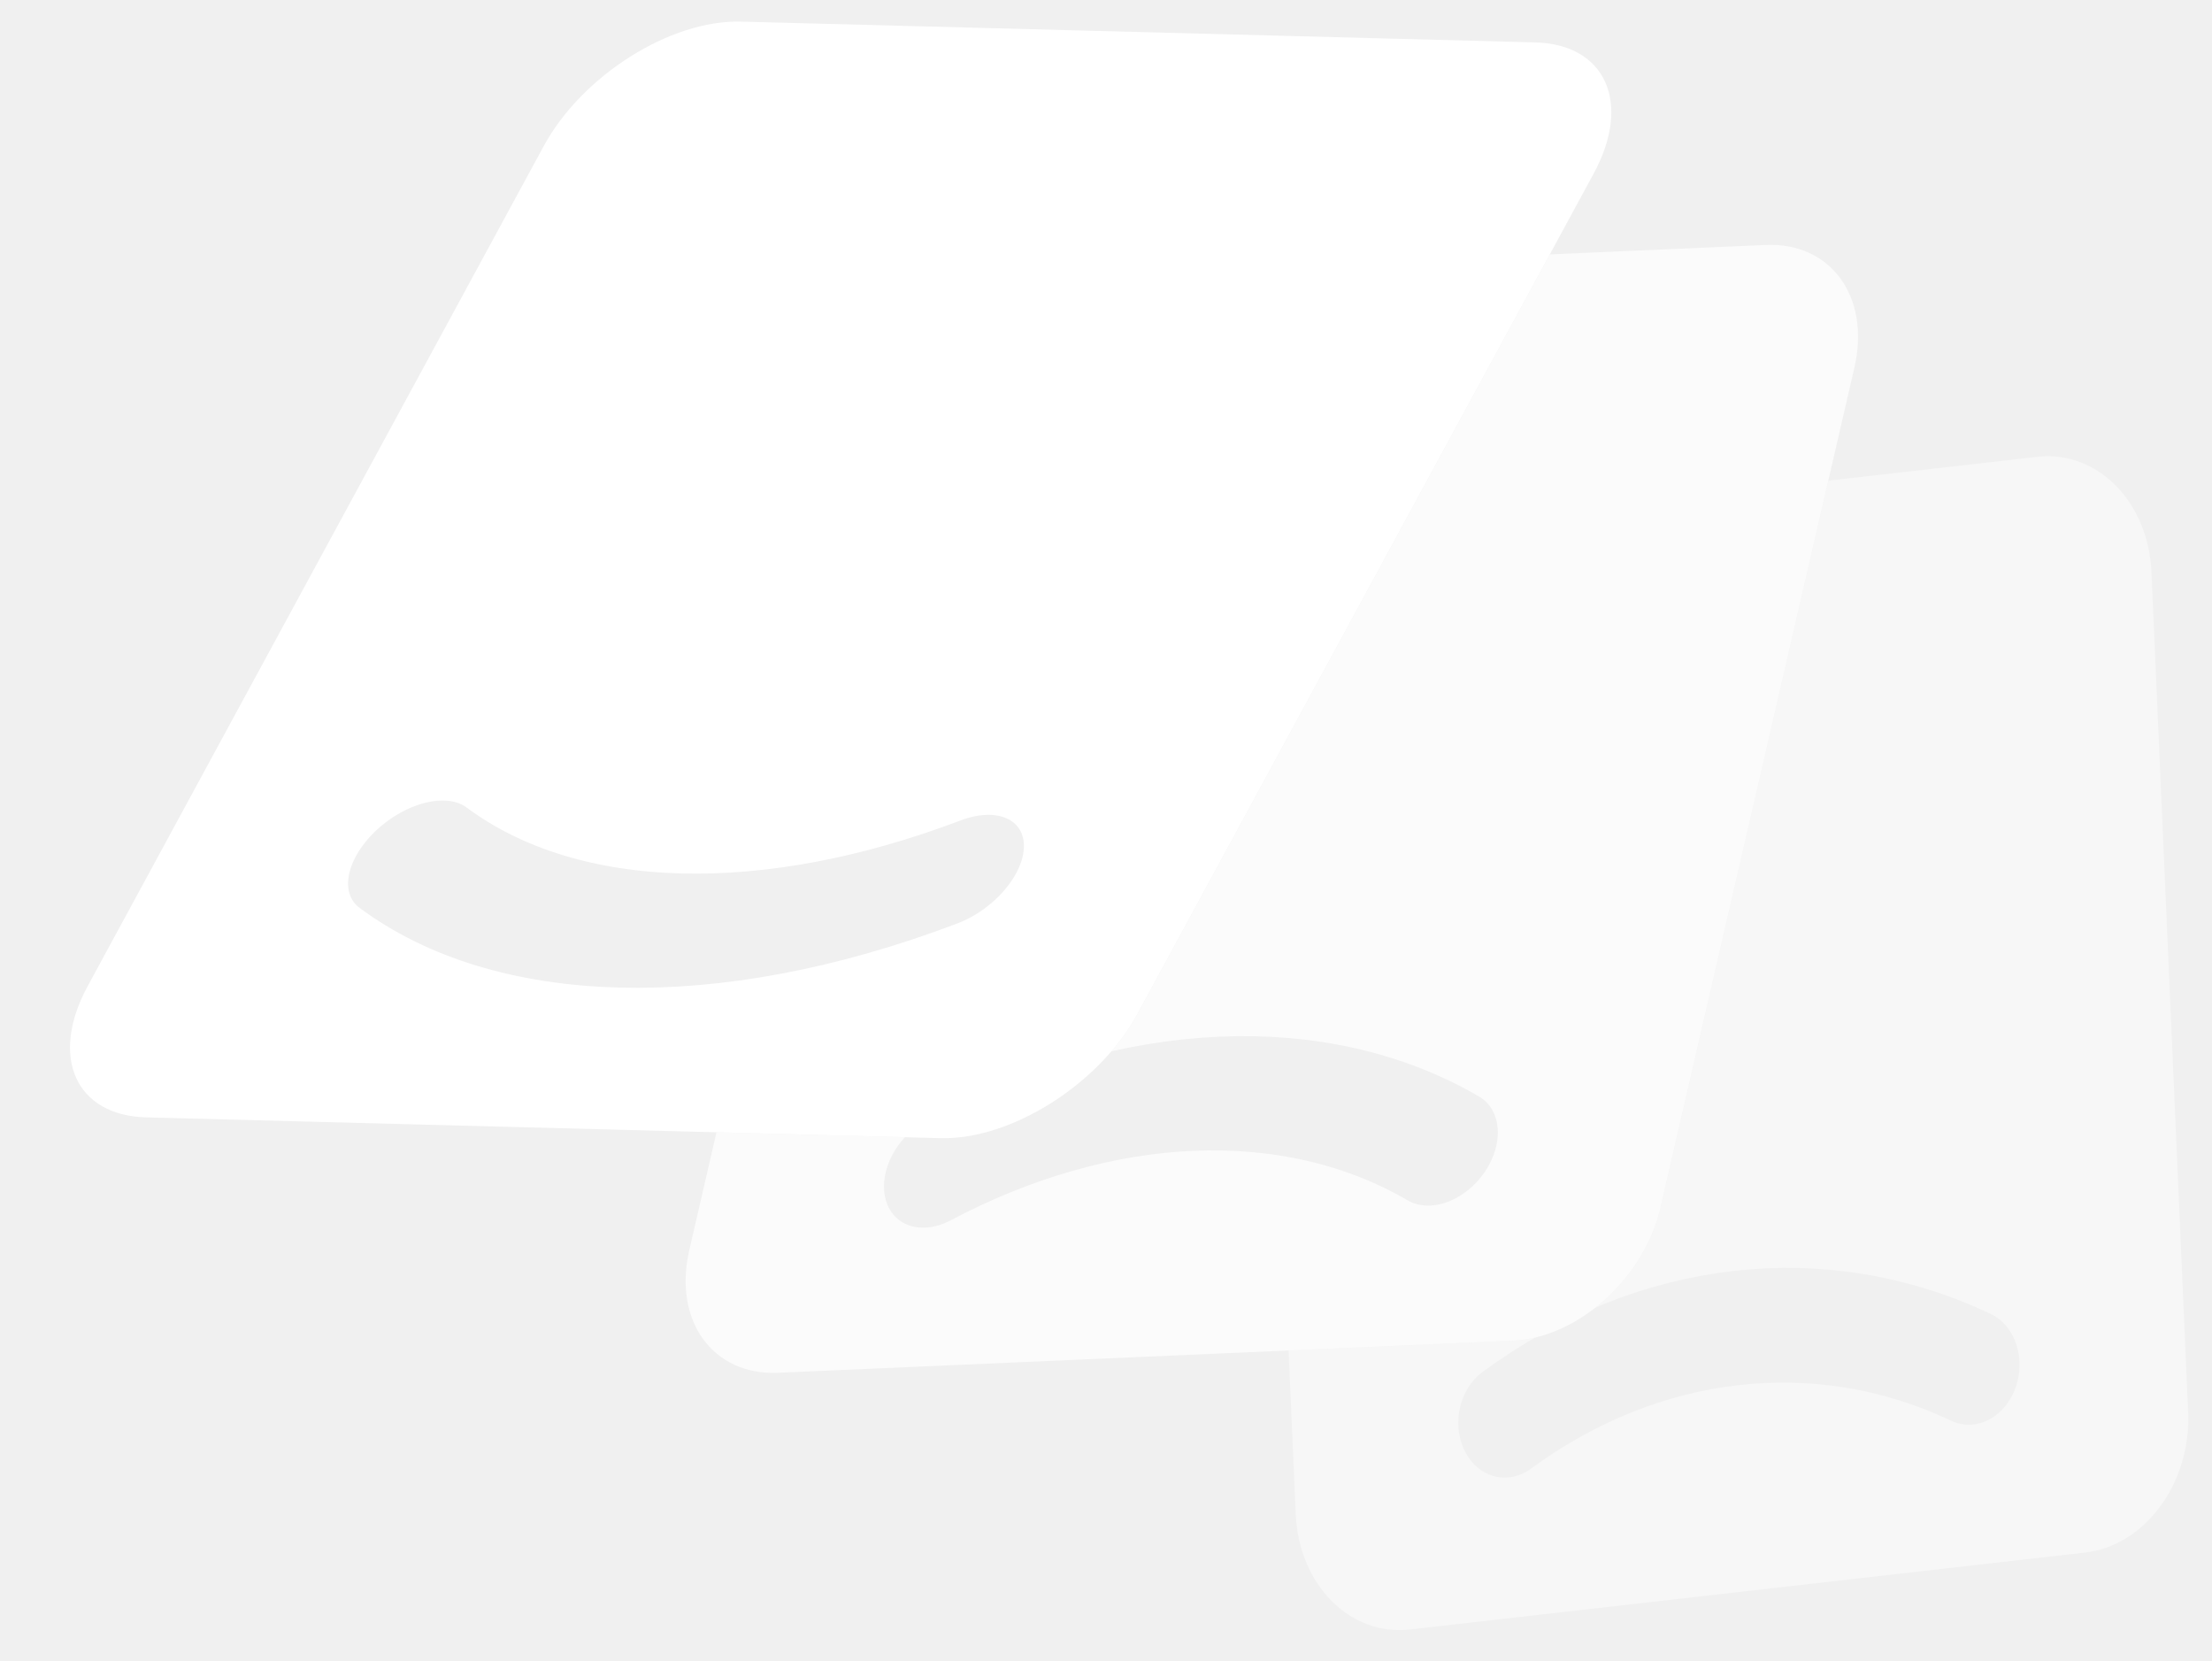
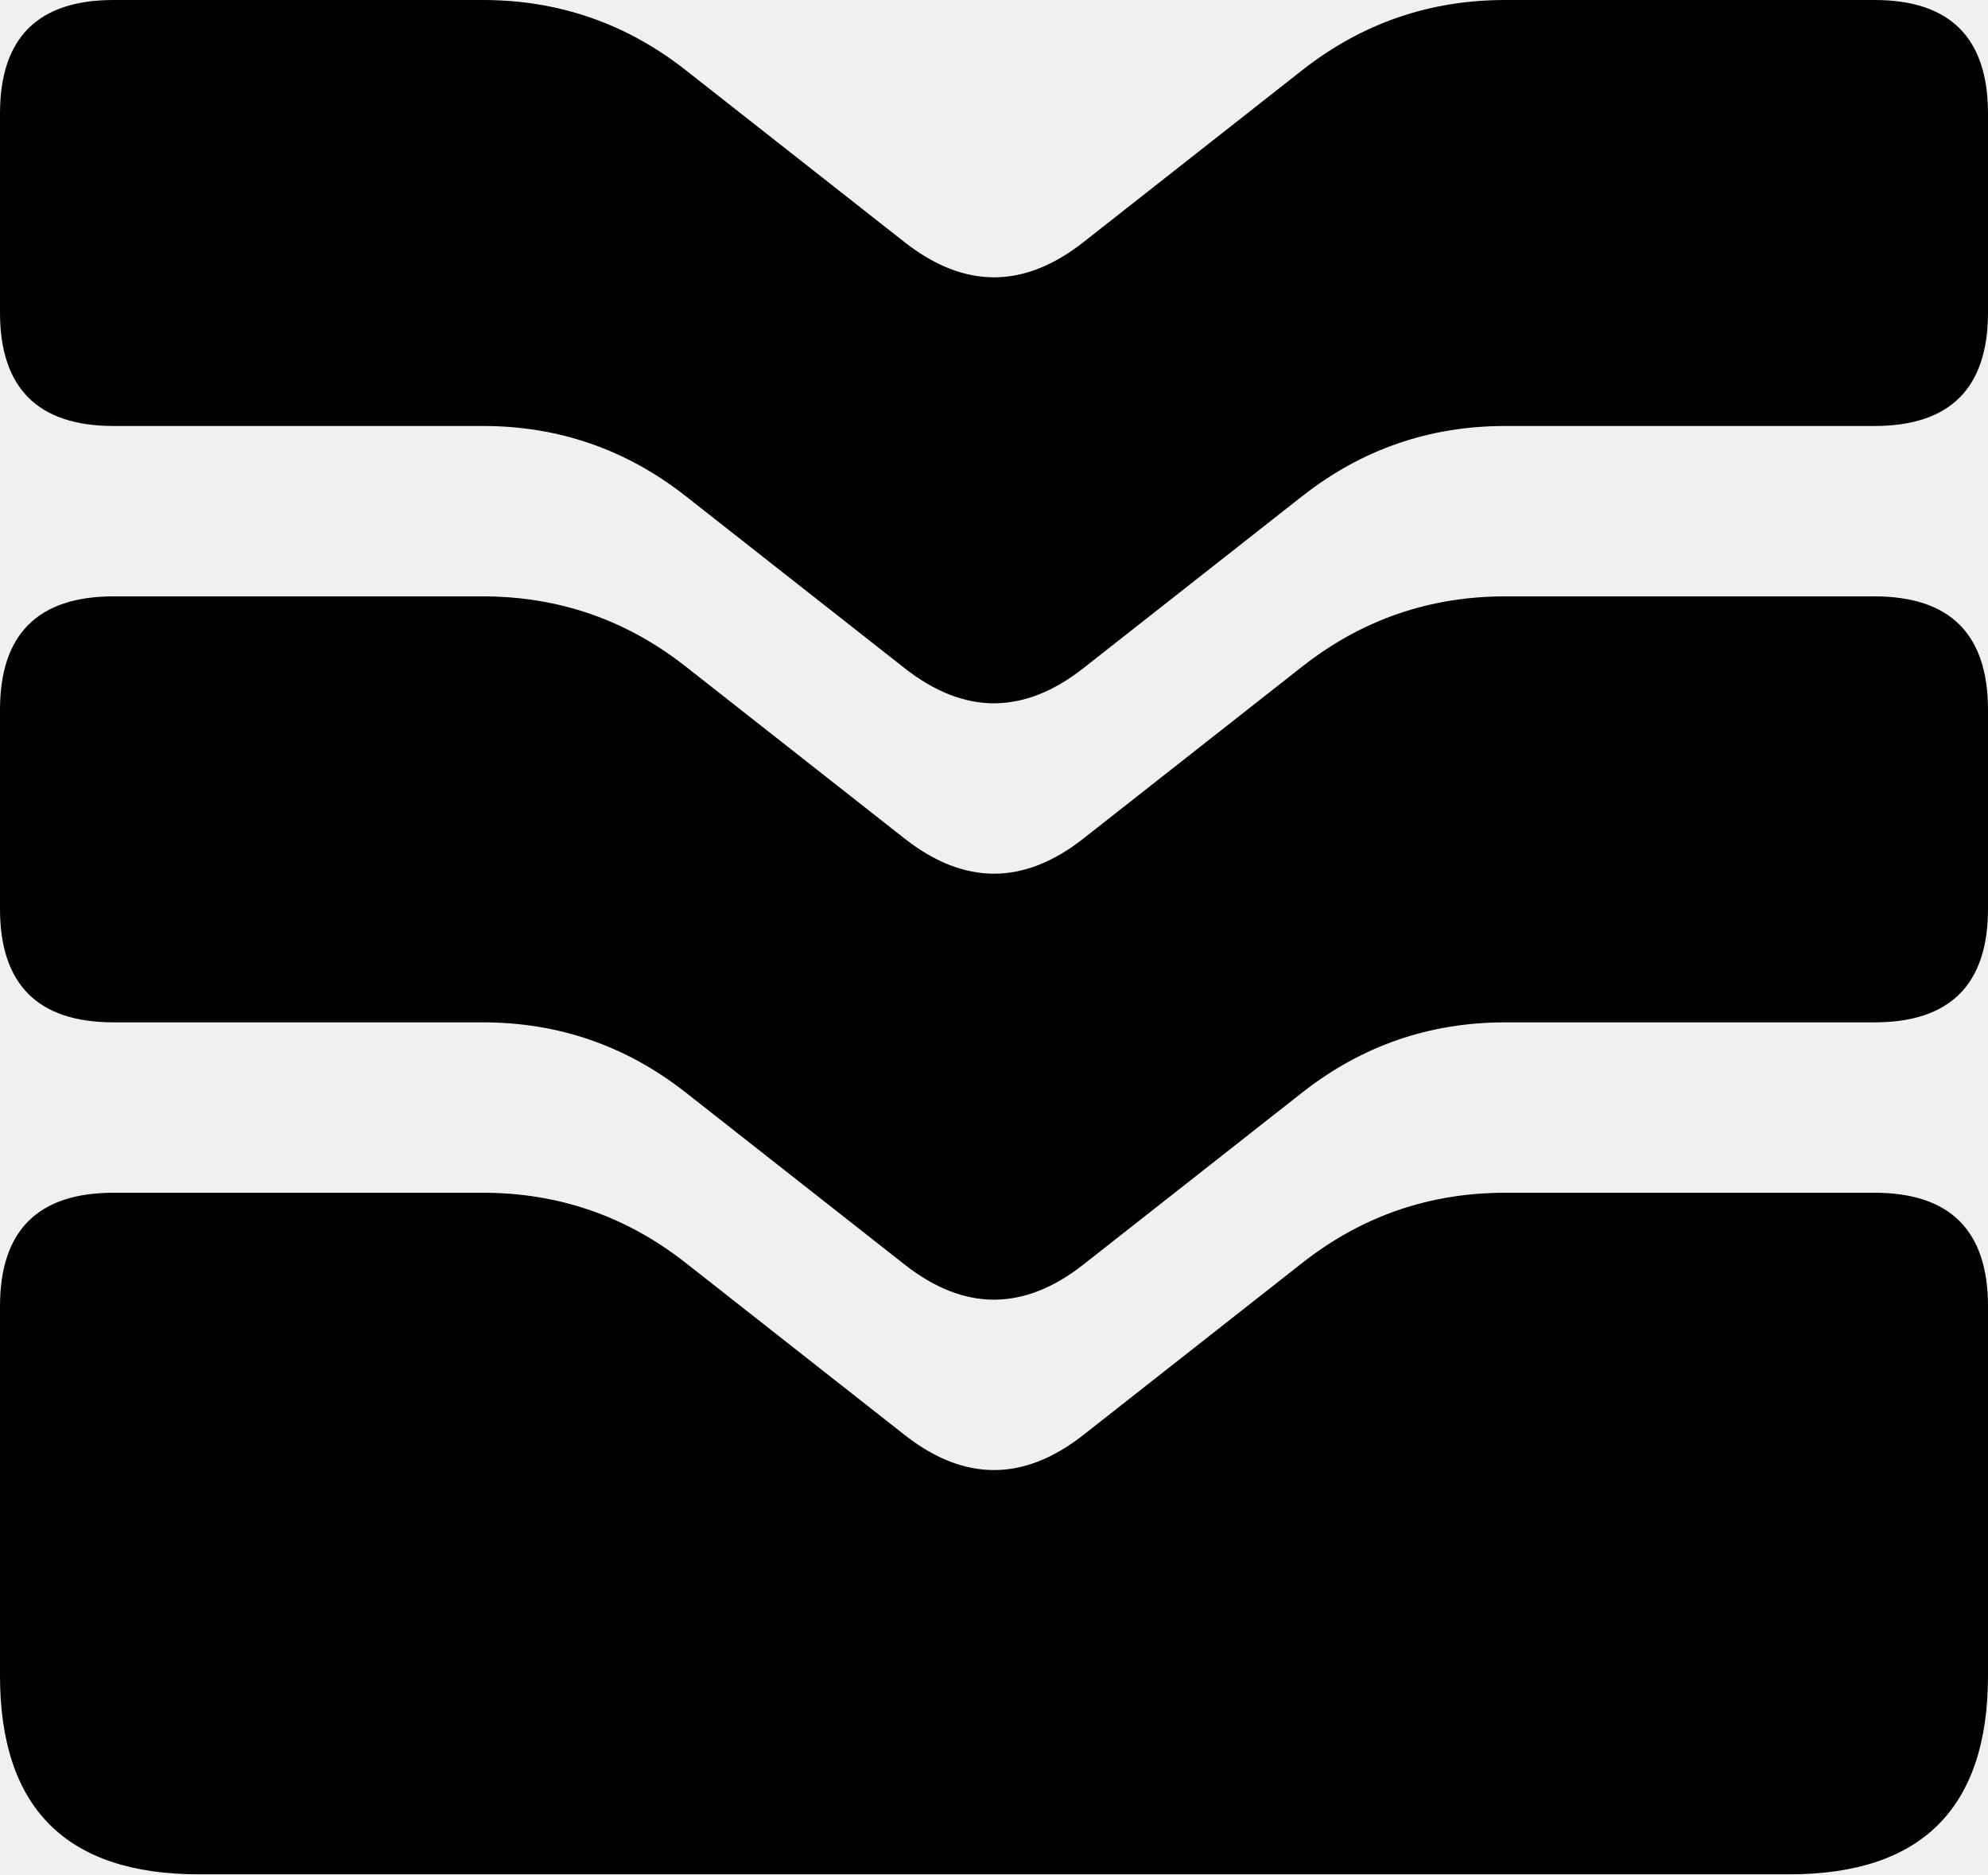
- <svg xmlns="http://www.w3.org/2000/svg" width="484.56" height="363.62" viewBox="144 113 484.56 363.62">
-   <defs>
-     <mask id="card-0" maskUnits="userSpaceOnUse" mask-type="luminance" x="144.00" y="113.00" width="484.56" height="363.62">
-       <g transform="matrix(0.85 -0.09684527 0.04366094 1 418.5814 232.62)">
-         <rect width="230" height="240" rx="28" fill="#ffffff" />
-         <path d="M55.2 196.8 A131.368 131.368 0 0 1 174.8 196.8" stroke="#000000" stroke-width="25" stroke-linecap="round" fill="none" />
-       </g>
-     </mask>
-     <mask id="hide-0" maskUnits="userSpaceOnUse" x="144.00" y="113.00" width="484.56" height="363.62">
-       <rect x="144.00" y="113.00" width="484.56" height="363.62" fill="#fff" />
-       <rect width="230" height="240" rx="28" fill="#000" transform="matrix(0.925 -0.04038637 -0.2308682 1 343.9384 174.81)" />
-       <rect width="230" height="240" rx="28" fill="#000" transform="matrix(1 0.02618592 -0.5429557 1 278.3094 117)" />
-     </mask>
-     <mask id="card-1" maskUnits="userSpaceOnUse" mask-type="luminance" x="144.00" y="113.00" width="484.56" height="363.62">
-       <g transform="matrix(0.925 -0.04038637 -0.2308682 1 343.9384 174.81)">
-         <rect width="230" height="240" rx="28" fill="#ffffff" />
-         <path d="M55.2 196.8 A131.368 131.368 0 0 1 174.8 196.8" stroke="#000000" stroke-width="25" stroke-linecap="round" fill="none" />
-       </g>
-     </mask>
-     <mask id="hide-1" maskUnits="userSpaceOnUse" x="144.00" y="113.00" width="484.56" height="363.62">
-       <rect x="144.00" y="113.00" width="484.56" height="363.62" fill="#fff" />
-       <rect width="230" height="240" rx="28" fill="#000" transform="matrix(1 0.02618592 -0.5429557 1 278.3094 117)" />
-     </mask>
-     <mask id="card-2" maskUnits="userSpaceOnUse" mask-type="luminance" x="144.00" y="113.00" width="484.56" height="363.62">
-       <g transform="matrix(1 0.02618592 -0.5429557 1 278.3094 117)">
-         <rect width="230" height="240" rx="28" fill="#ffffff" />
-         <path d="M55.2 182.4 A131.368 131.368 0 0 0 174.8 182.4" stroke="#000000" stroke-width="25" stroke-linecap="round" fill="none" />
-       </g>
-     </mask>
-     <mask id="hide-2" maskUnits="userSpaceOnUse" x="144.00" y="113.00" width="484.56" height="363.62">
-       <rect x="144.00" y="113.00" width="484.56" height="363.62" fill="#fff" />
-     </mask>
-   </defs>
-   <g mask="url(#hide-0)">
-     <rect x="144.00" y="113.00" width="484.56" height="363.62" fill="#fff" fill-opacity="0.45" mask="url(#card-0)" />
-   </g>
-   <g mask="url(#hide-1)">
-     <rect x="144.00" y="113.00" width="484.56" height="363.62" fill="#fff" fill-opacity="0.72" mask="url(#card-1)" />
-   </g>
-   <g mask="url(#hide-2)">
-     <rect x="144.00" y="113.00" width="484.56" height="363.62" fill="#fff" fill-opacity="1" mask="url(#card-2)" />
-   </g>
+ <svg xmlns="http://www.w3.org/2000/svg" width="140" height="132" viewBox="0 0 140 132">
+   <path fill="#000" d="M0 8Q0 0 8 0L34 0Q42 0 48.29 4.94L63.71 17.06Q70 22 76.29 17.06L91.71 4.94Q98 0 106 0L132 0Q140 0 140 8L140 22Q140 30 132 30L106 30Q98 30 91.71 34.94L76.29 47.06Q70 52 63.71 47.06L48.29 34.94Q42 30 34 30L8 30Q0 30 0 22Z" />
+   <path fill="#000" d="M0 50Q0 42 8 42L34 42Q42 42 48.29 46.94L63.71 59.06Q70 64 76.29 59.06L91.71 46.94Q98 42 106 42L132 42Q140 42 140 50L140 64Q140 72 132 72L106 72Q98 72 91.71 76.94L76.29 89.06Q70 94 63.71 89.06L48.29 76.94Q42 72 34 72L8 72Q0 72 0 64Z" />
+   <path fill="#000" d="M0 92Q0 84 8 84L34 84Q42 84 48.29 88.94L63.71 101.06Q70 106 76.29 101.06L91.71 88.94Q98 84 106 84L132 84Q140 84 140 92L140 118Q140 132 126 132L14 132Q0 132 0 118Z" />
</svg>
